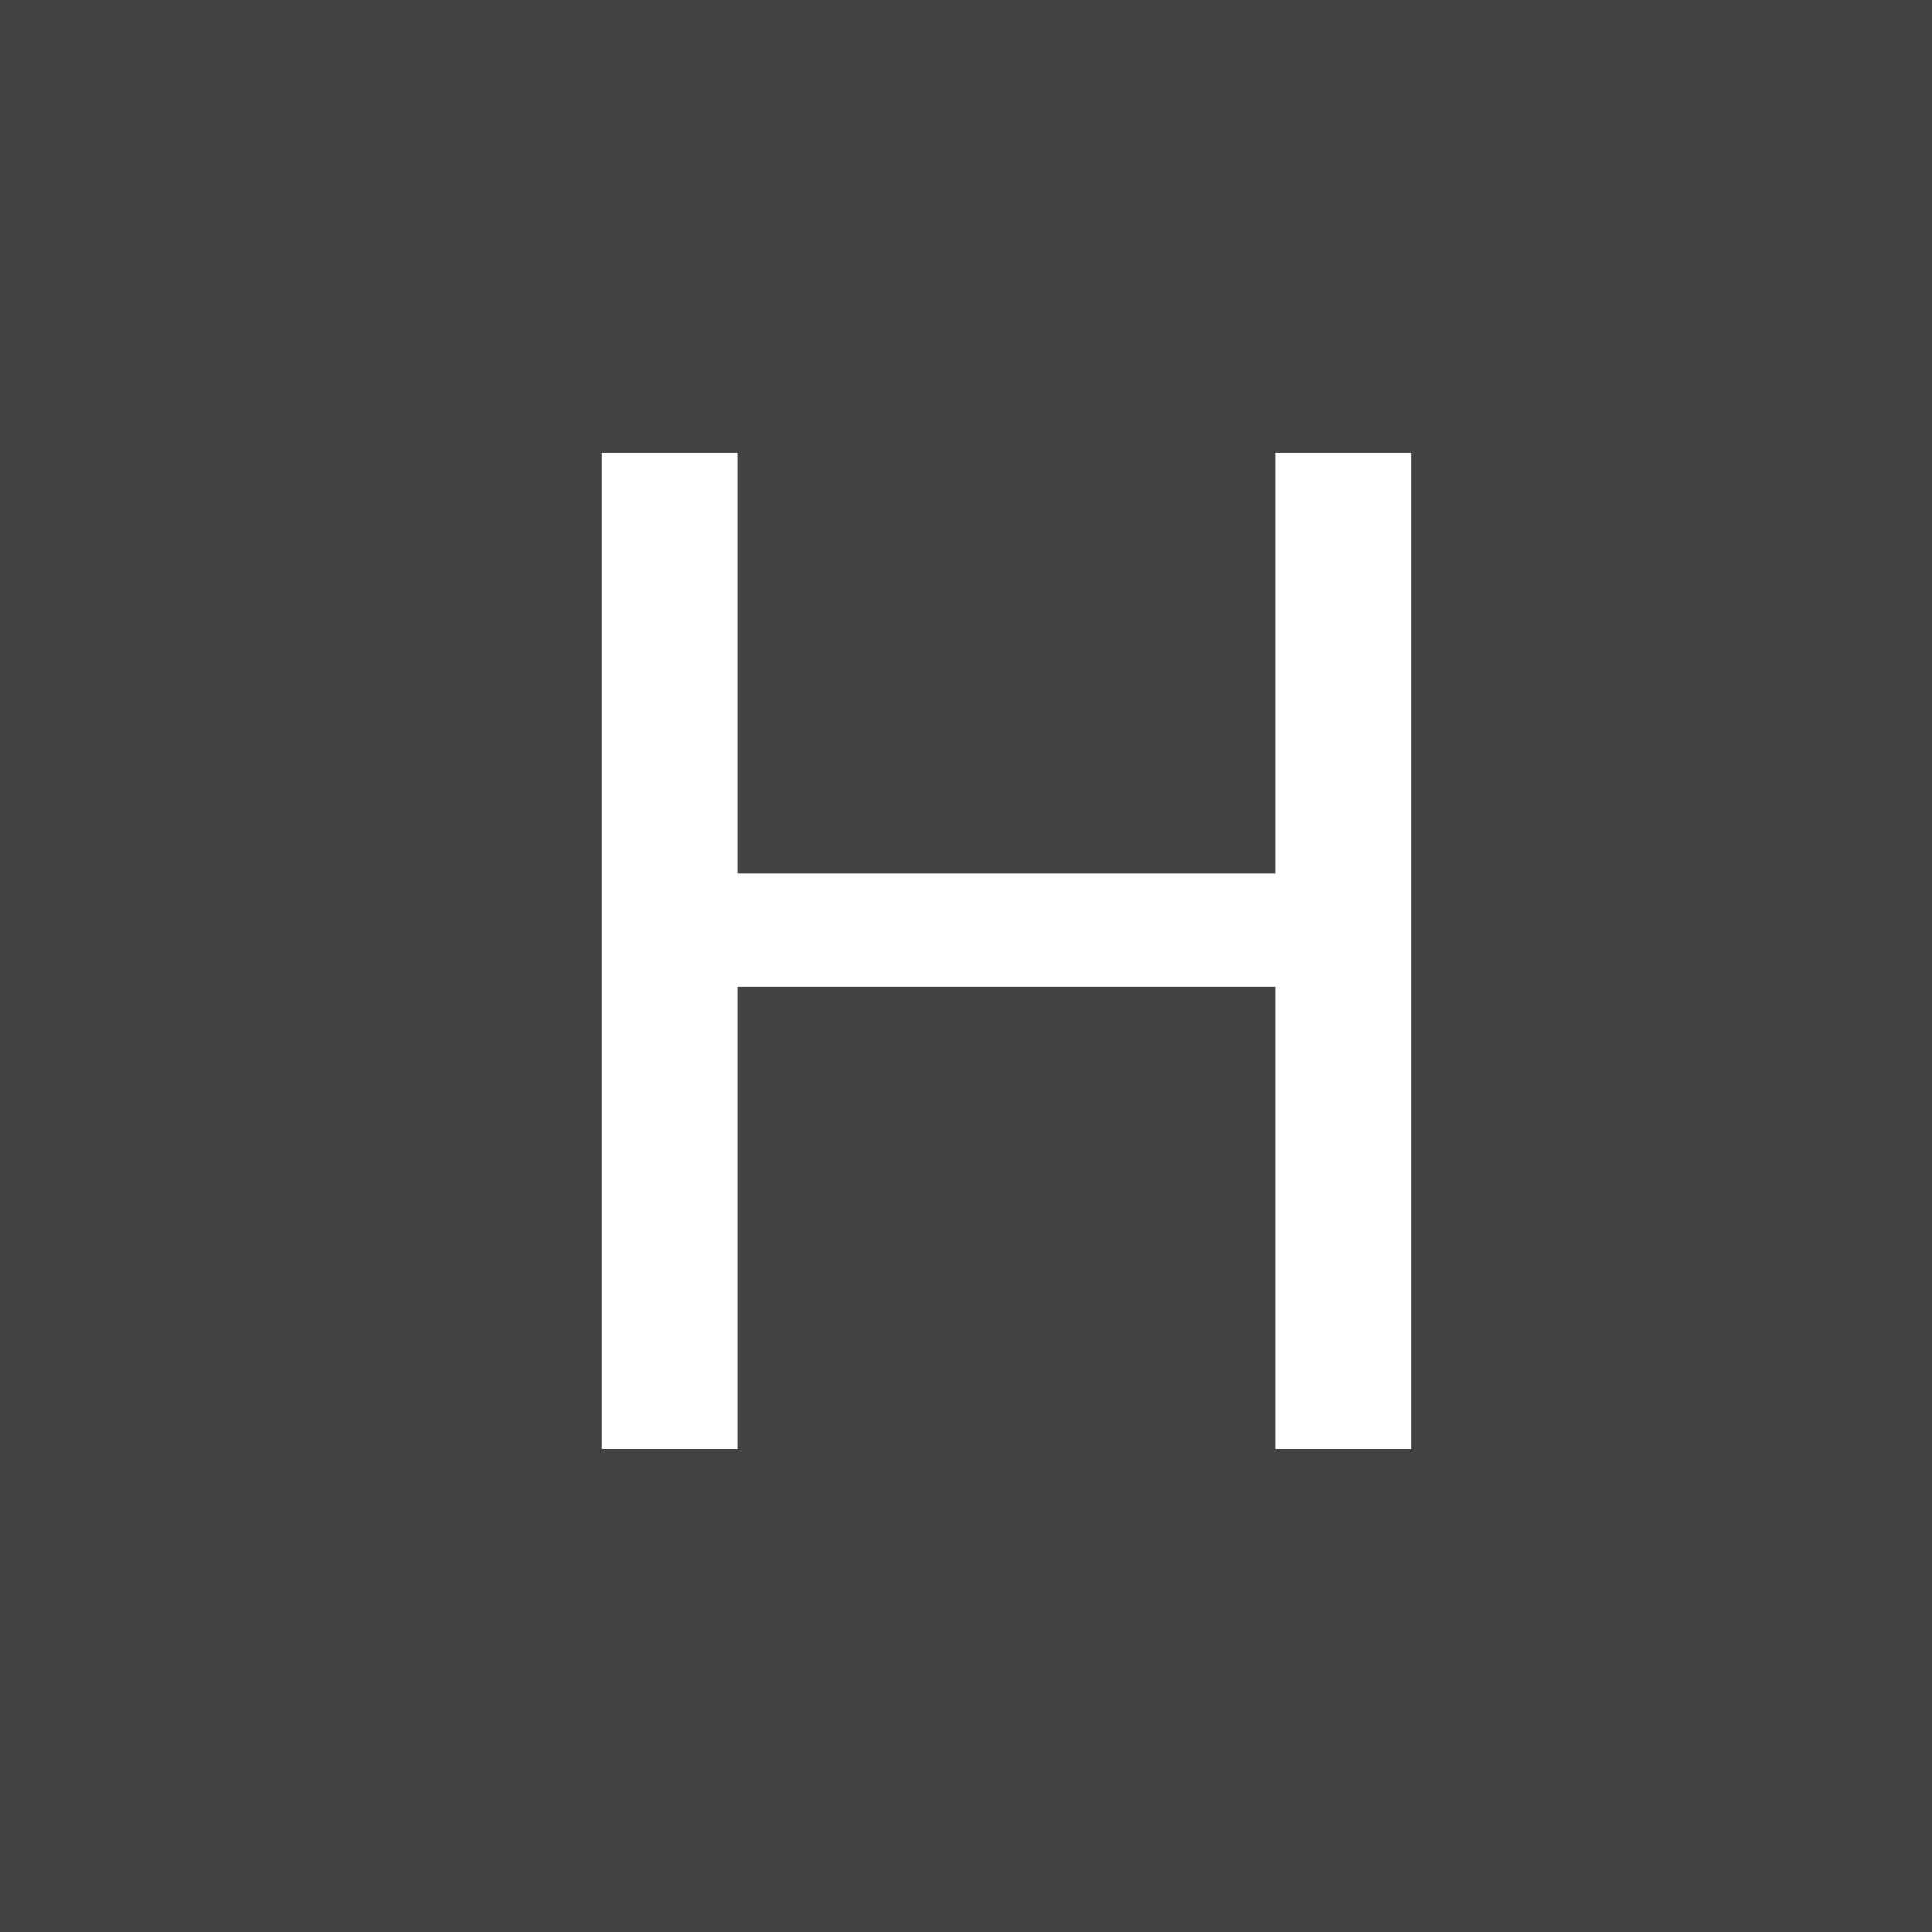
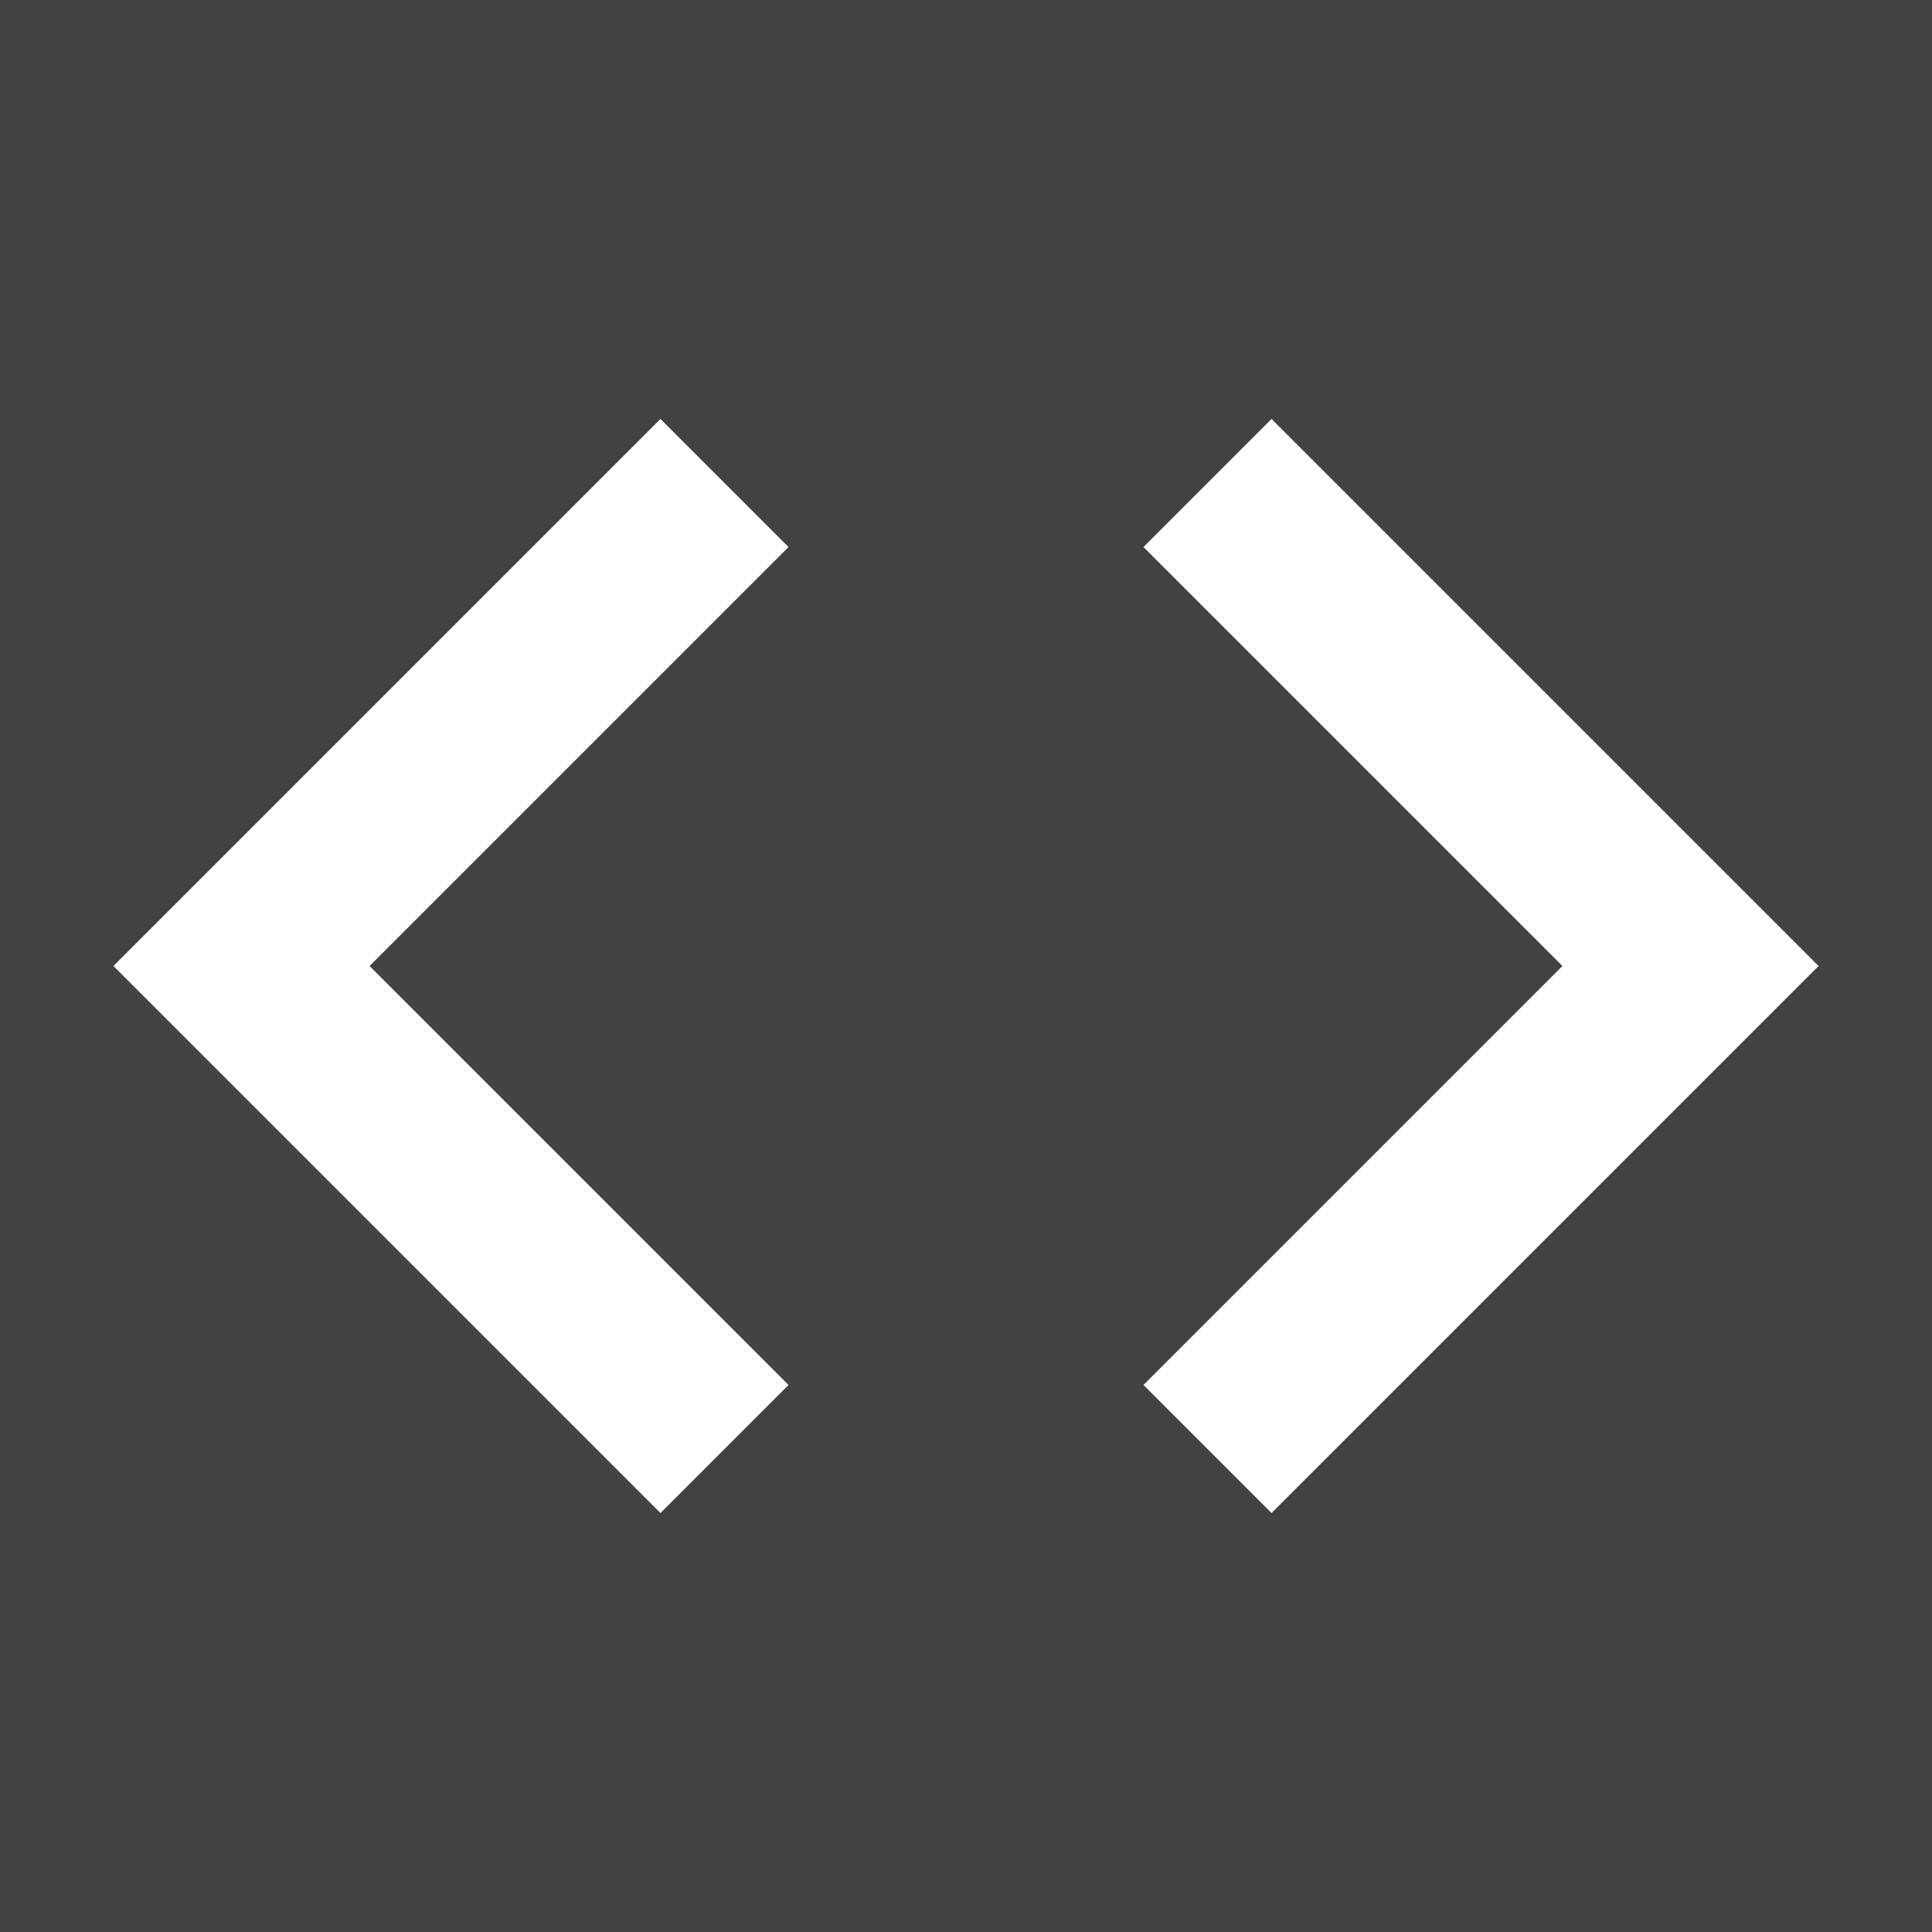
<svg xmlns="http://www.w3.org/2000/svg" width="16" height="16" viewBox="0 0 16 16">
  <rect width="16" height="16" fill="#424242" />
-   <text x="4" y="12" fill="white" font-family="Arial" font-size="12">H</text>
+   <path d="M6,4 L2,8 L6,12" stroke="white" stroke-width="1.5" fill="none" />
+   <path d="M10,4 L14,8 L10,12" stroke="white" stroke-width="1.5" fill="none" />
</svg>
